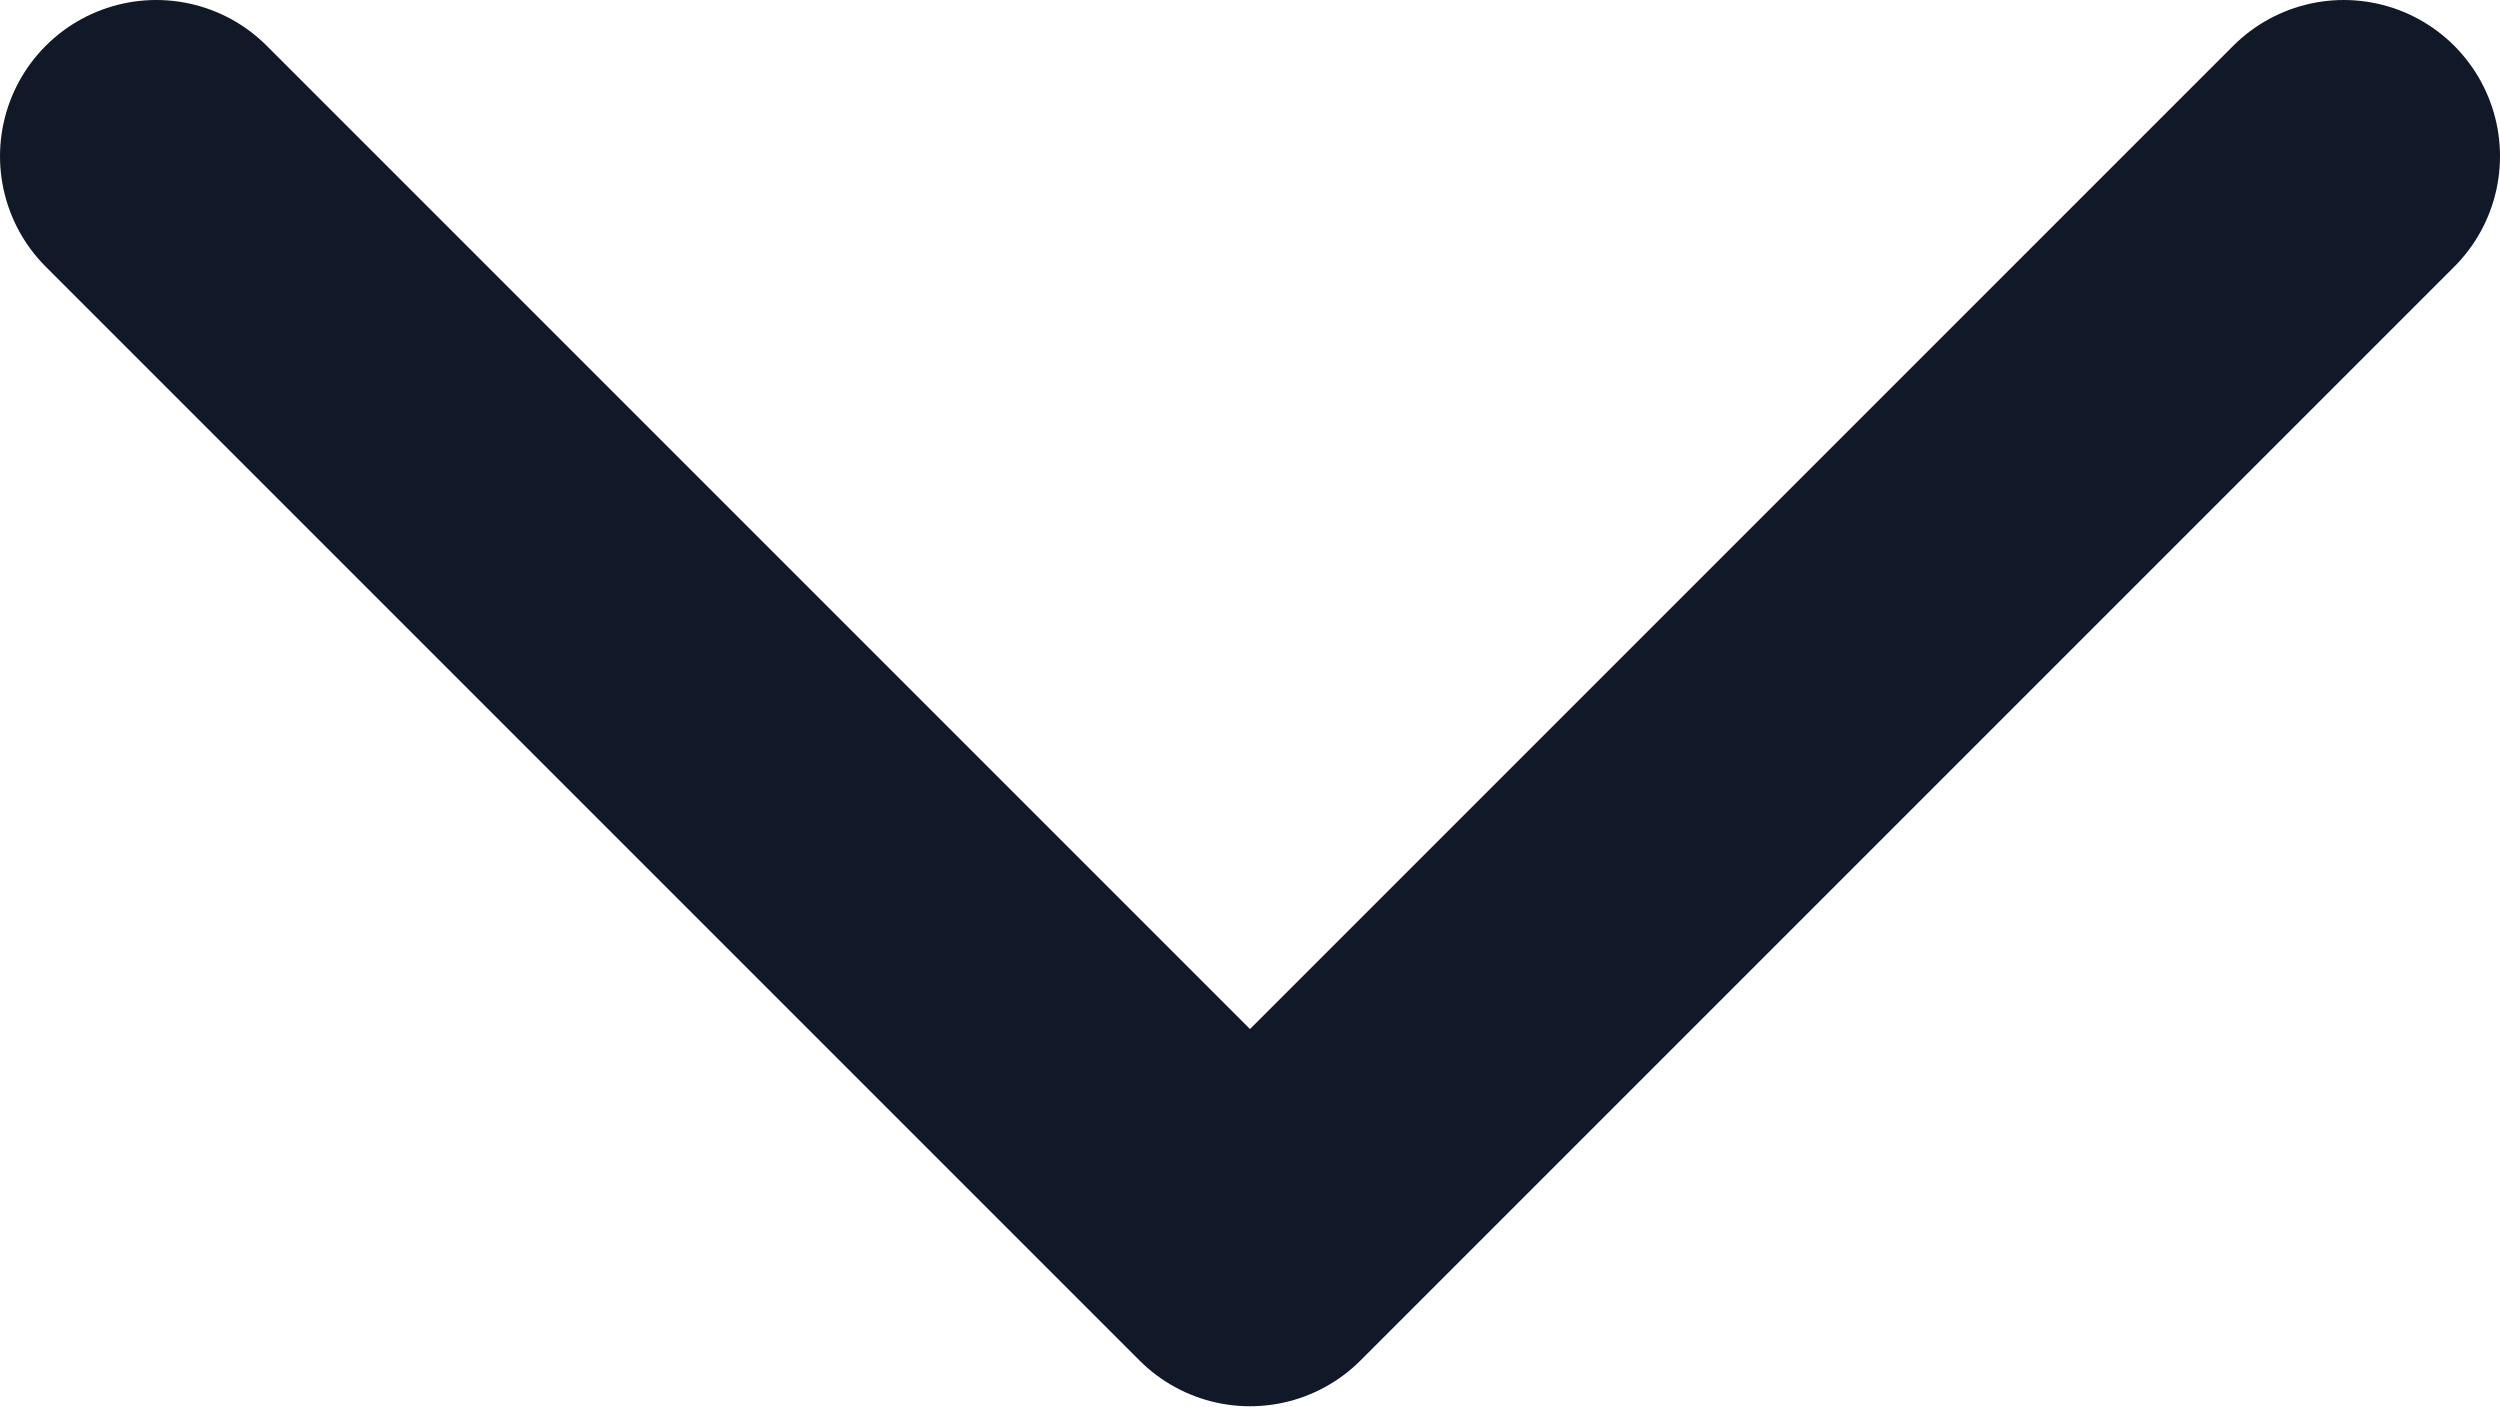
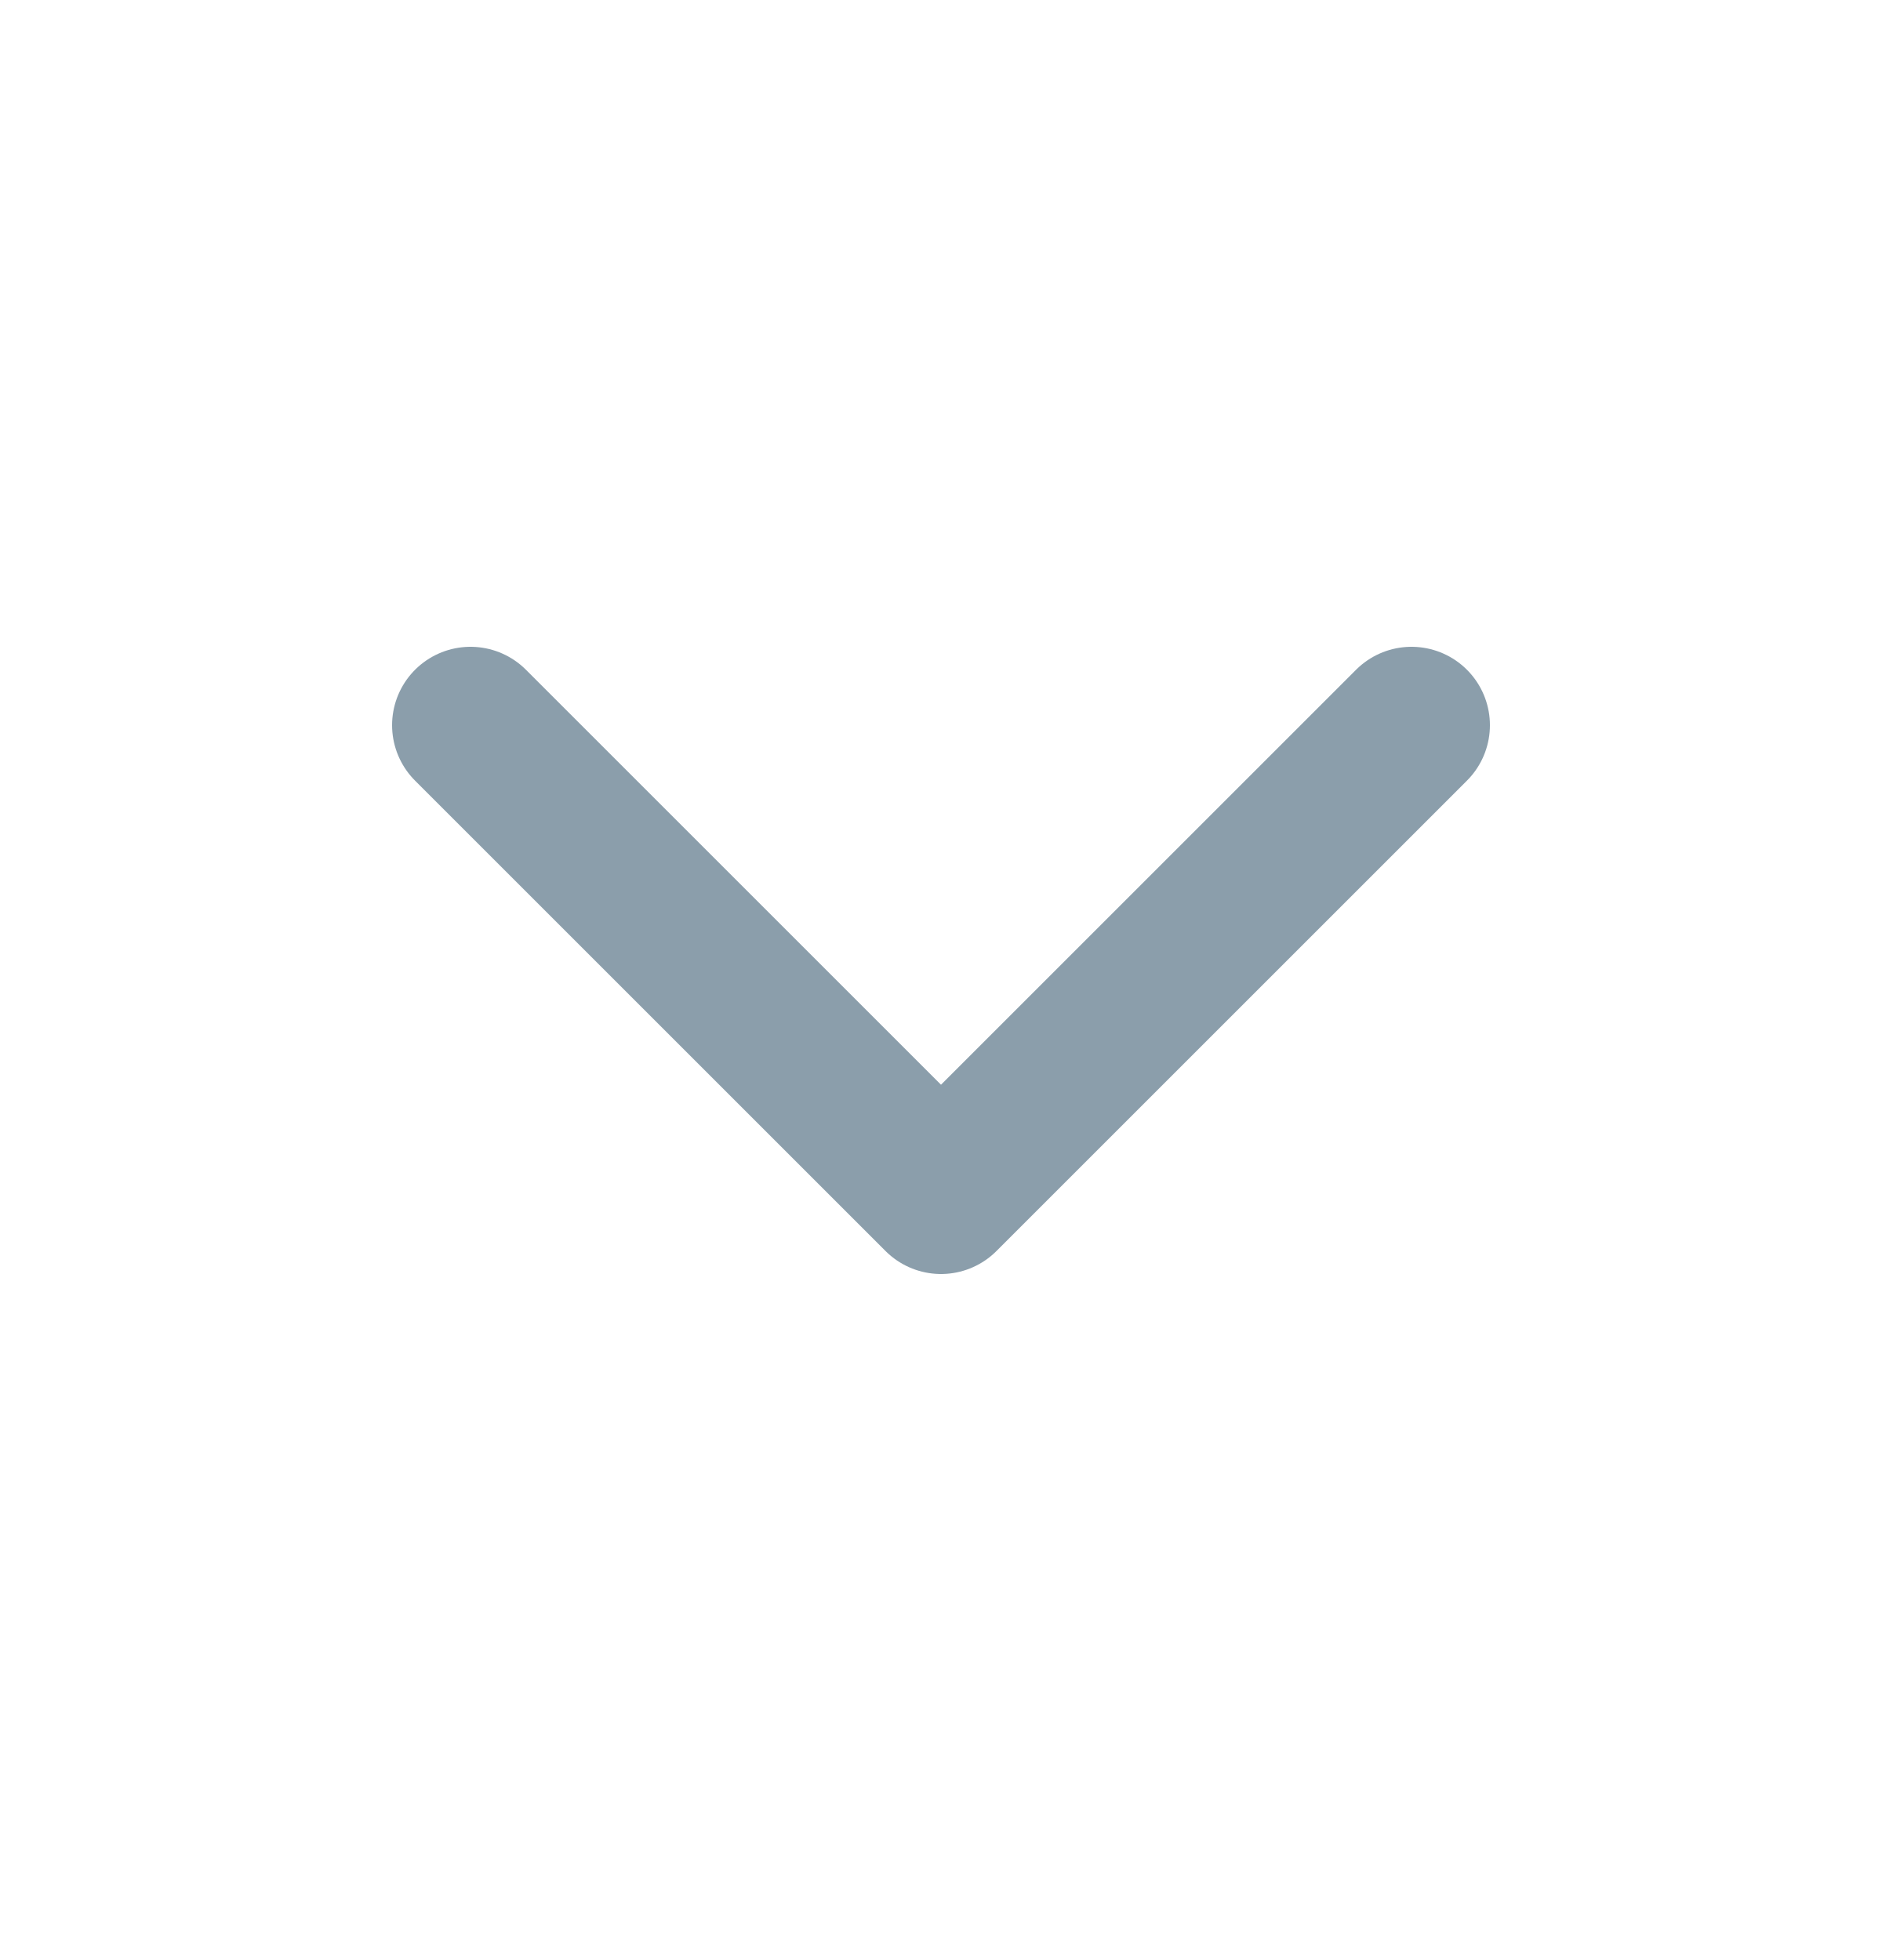
- <svg xmlns="http://www.w3.org/2000/svg" width="16" height="9" viewBox="0 0 16 9" fill="none">
-   <path d="M15 1L8 8L1 1" stroke="#111827" stroke-width="2" stroke-linecap="round" stroke-linejoin="round" />
+ <svg xmlns="http://www.w3.org/2000/svg" width="24" height="25" viewBox="0 0 24 25" fill="none">
+   <path d="M6 9.25L12 15.25L18 9.25" stroke="#8B9EAB" stroke-width="2" stroke-linecap="round" stroke-linejoin="round" />
</svg>
